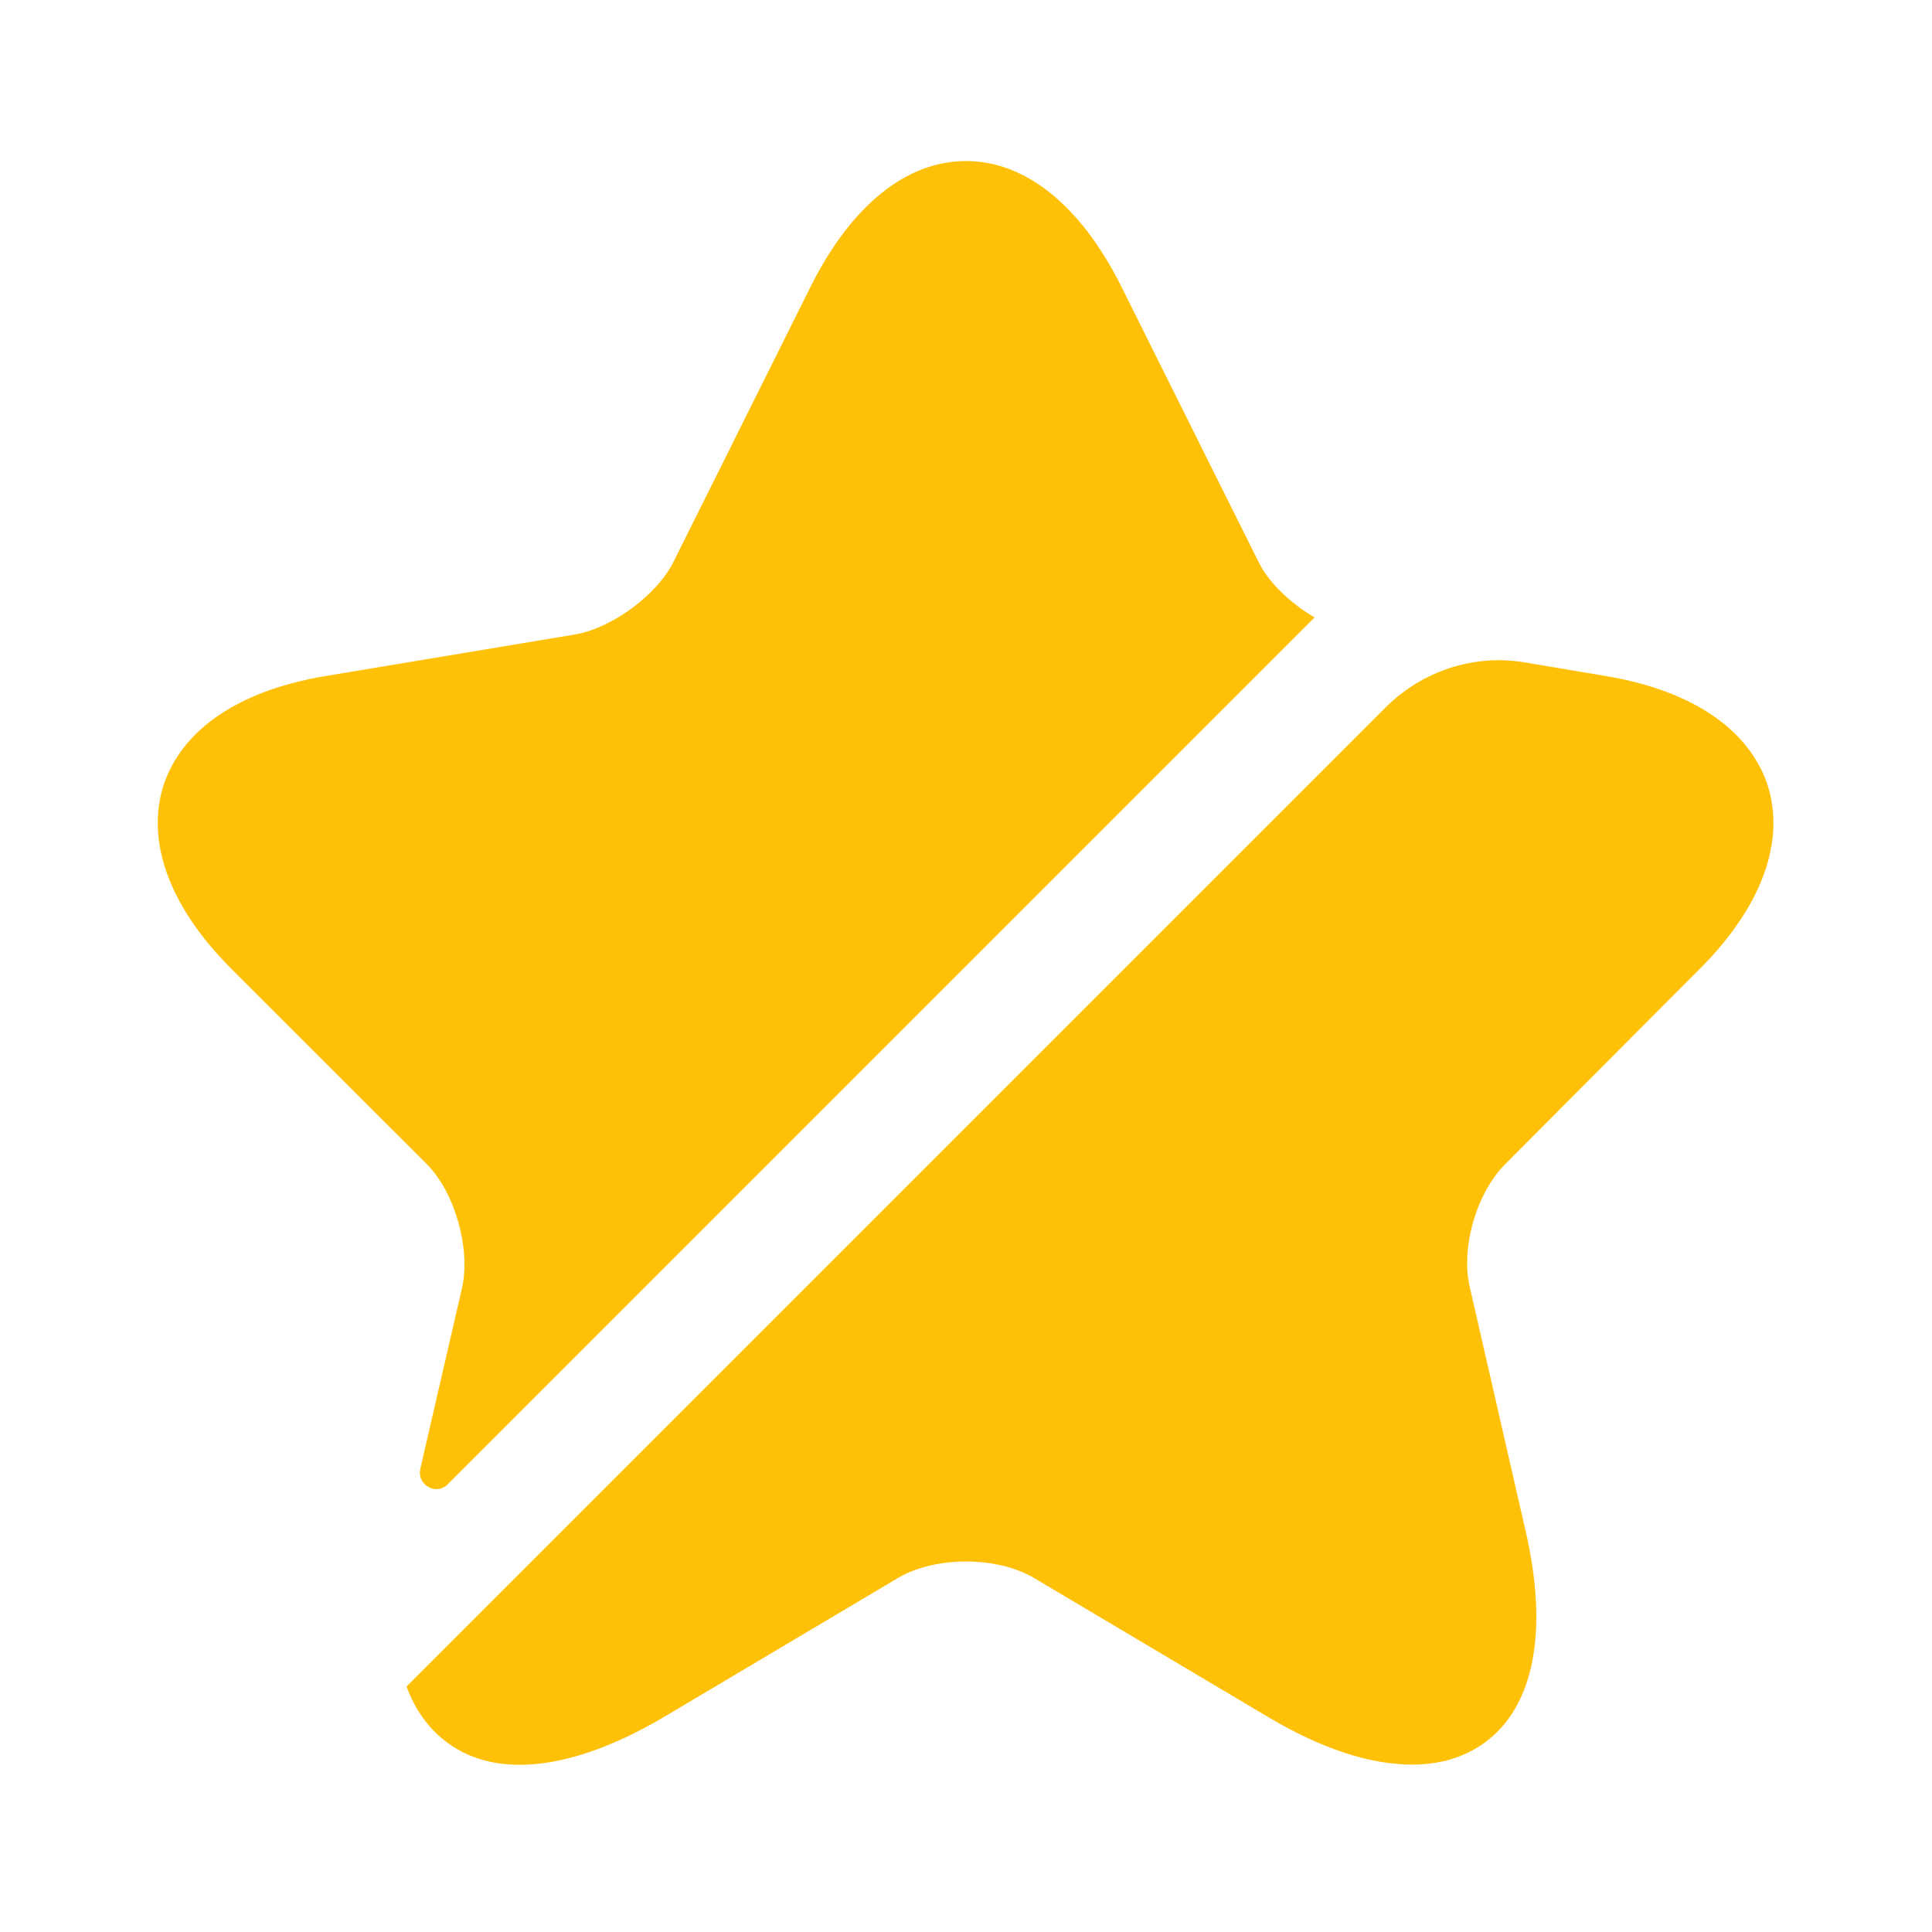
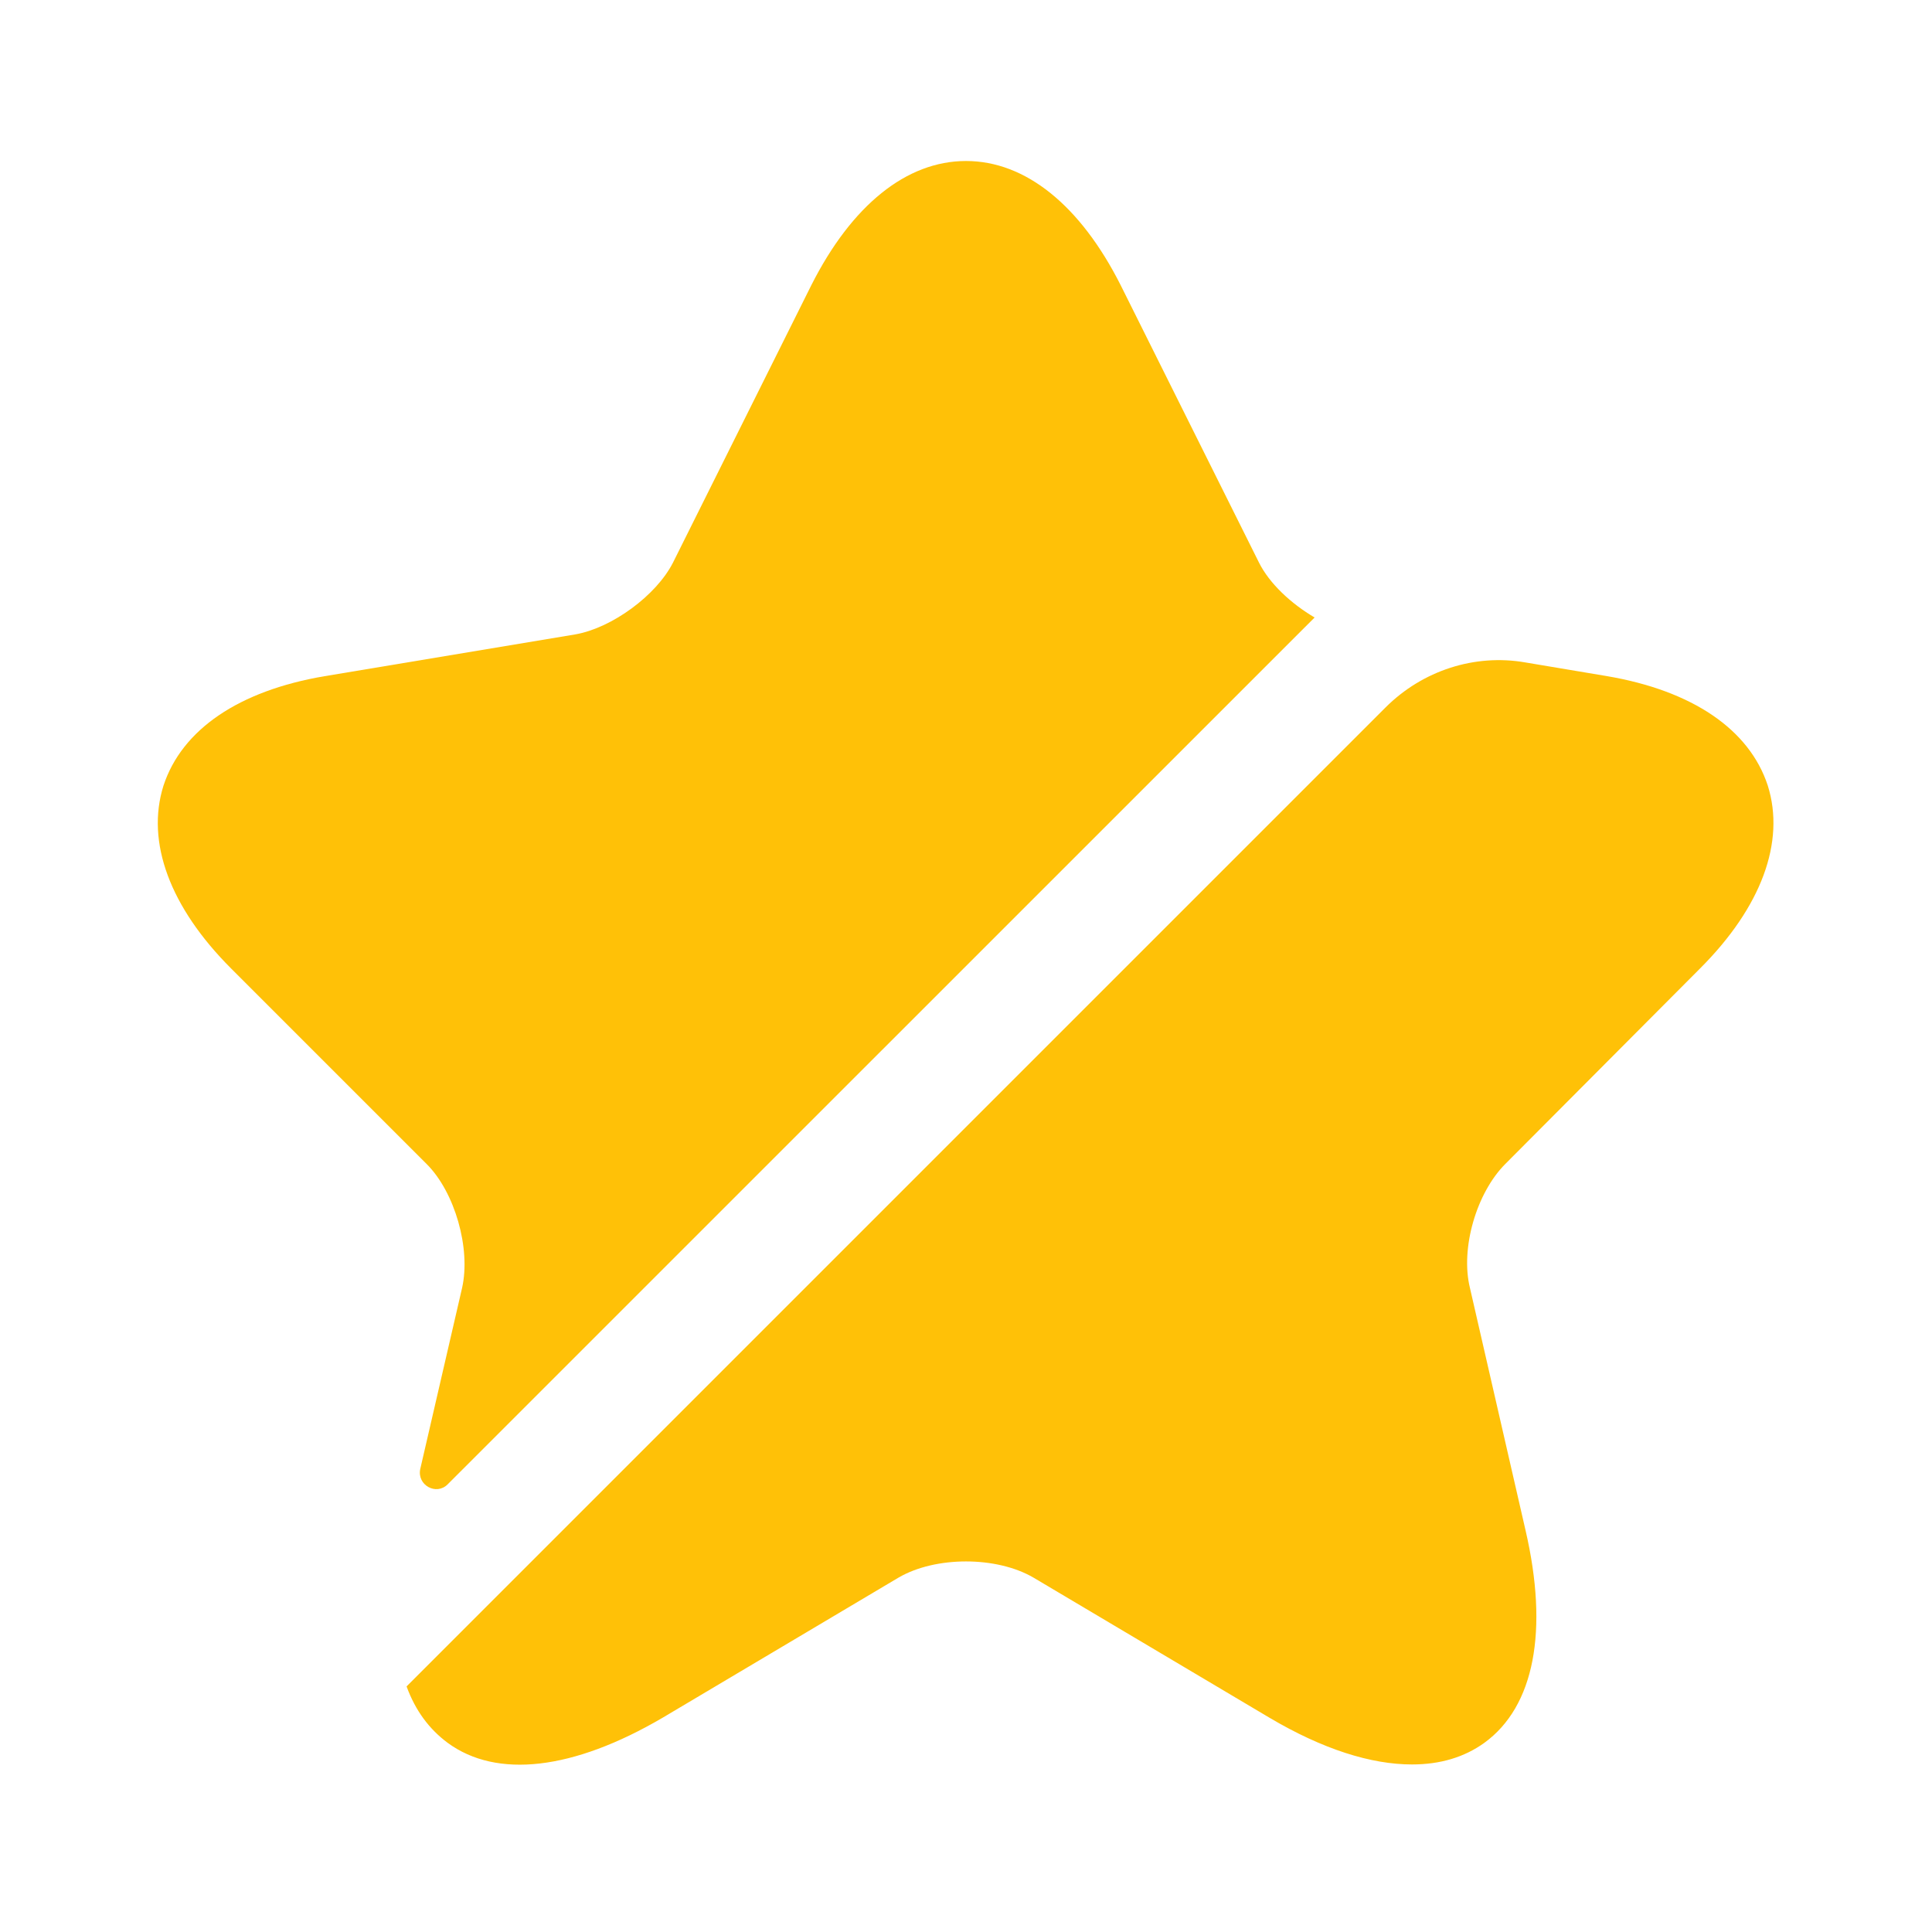
- <svg xmlns="http://www.w3.org/2000/svg" width="14" height="14" viewBox="0 0 14 14" fill="none">
-   <path d="M3.348 9.333C3.412 9.048 3.296 8.639 3.092 8.435L1.674 7.018C1.231 6.574 1.056 6.102 1.184 5.693C1.318 5.285 1.732 5.005 2.351 4.9L4.171 4.597C4.433 4.55 4.754 4.317 4.877 4.078L5.88 2.065C6.172 1.488 6.568 1.167 7 1.167C7.432 1.167 7.828 1.488 8.12 2.065L9.123 4.078C9.199 4.229 9.357 4.375 9.526 4.474L3.243 10.757C3.162 10.838 3.022 10.763 3.045 10.646L3.348 9.333Z" fill="#FFC107" />
-   <path d="M10.908 8.435C10.698 8.645 10.582 9.048 10.652 9.333L11.054 11.089C11.223 11.818 11.118 12.367 10.757 12.629C10.611 12.734 10.436 12.787 10.232 12.787C9.934 12.787 9.584 12.676 9.199 12.448L7.49 11.433C7.222 11.276 6.778 11.276 6.51 11.433L4.801 12.448C4.153 12.828 3.599 12.892 3.243 12.629C3.109 12.53 3.01 12.396 2.946 12.221L10.039 5.128C10.307 4.859 10.687 4.737 11.054 4.801L11.643 4.9C12.262 5.005 12.676 5.285 12.81 5.693C12.938 6.102 12.763 6.574 12.32 7.018L10.908 8.435Z" fill="#FFC107" />
+ <svg xmlns="http://www.w3.org/2000/svg" width="18" height="18" viewBox="0 0 18 18" fill="none">
+   <path d="M4.305 12C4.388 11.633 4.238 11.107 3.975 10.845L2.153 9.023C1.583 8.453 1.358 7.845 1.523 7.32C1.695 6.795 2.228 6.435 3.023 6.3L5.363 5.91C5.7 5.85 6.113 5.55 6.27 5.242L7.56 2.655C7.935 1.913 8.445 1.5 9 1.5C9.555 1.5 10.065 1.913 10.44 2.655L11.73 5.242C11.828 5.438 12.03 5.625 12.248 5.753L4.17 13.83C4.065 13.935 3.885 13.838 3.915 13.688L4.305 12Z" fill="#FFC107" />
+   <path d="M14.025 10.844C13.755 11.114 13.605 11.632 13.695 11.999L14.213 14.257C14.43 15.194 14.295 15.899 13.83 16.237C13.643 16.372 13.418 16.439 13.155 16.439C12.773 16.439 12.323 16.297 11.828 16.004L9.63 14.699C9.285 14.497 8.715 14.497 8.37 14.699L6.173 16.004C5.34 16.492 4.628 16.574 4.17 16.237C3.998 16.109 3.87 15.937 3.788 15.712L12.908 6.592C13.253 6.247 13.74 6.089 14.213 6.172L14.97 6.299C15.765 6.434 16.298 6.794 16.47 7.319C16.635 7.844 16.41 8.452 15.84 9.022L14.025 10.844Z" fill="#FFC107" />
</svg>
